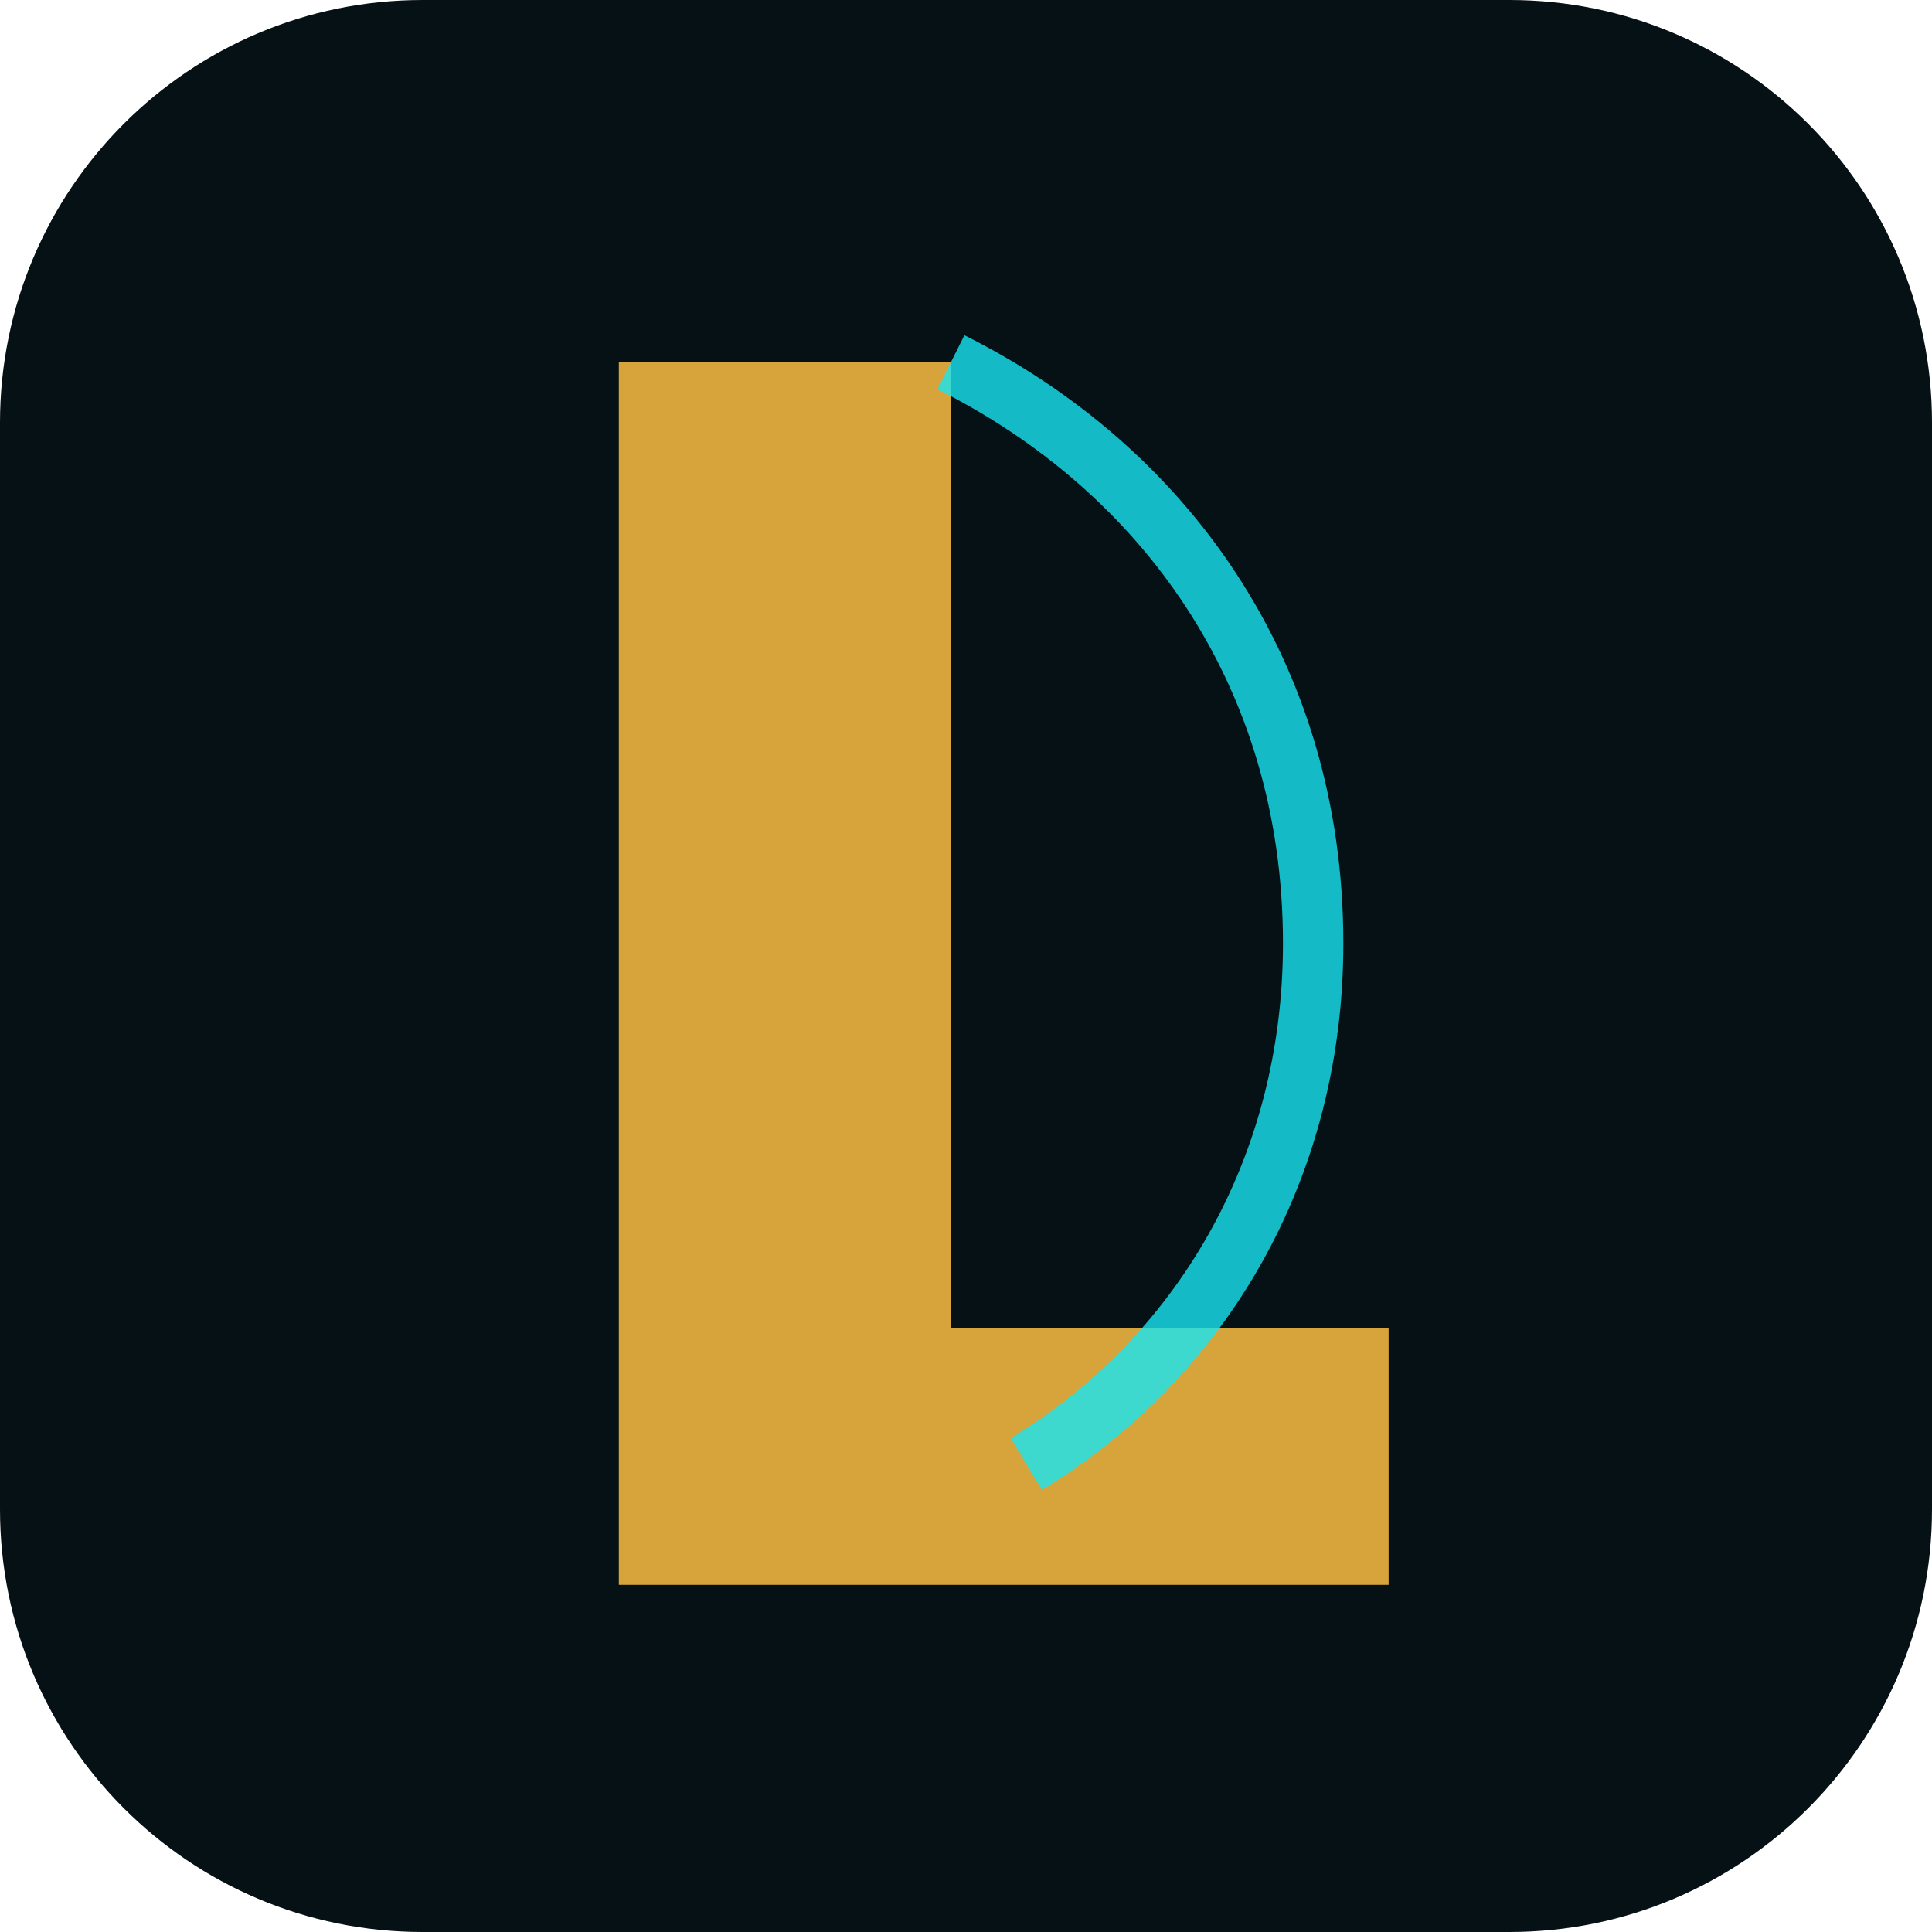
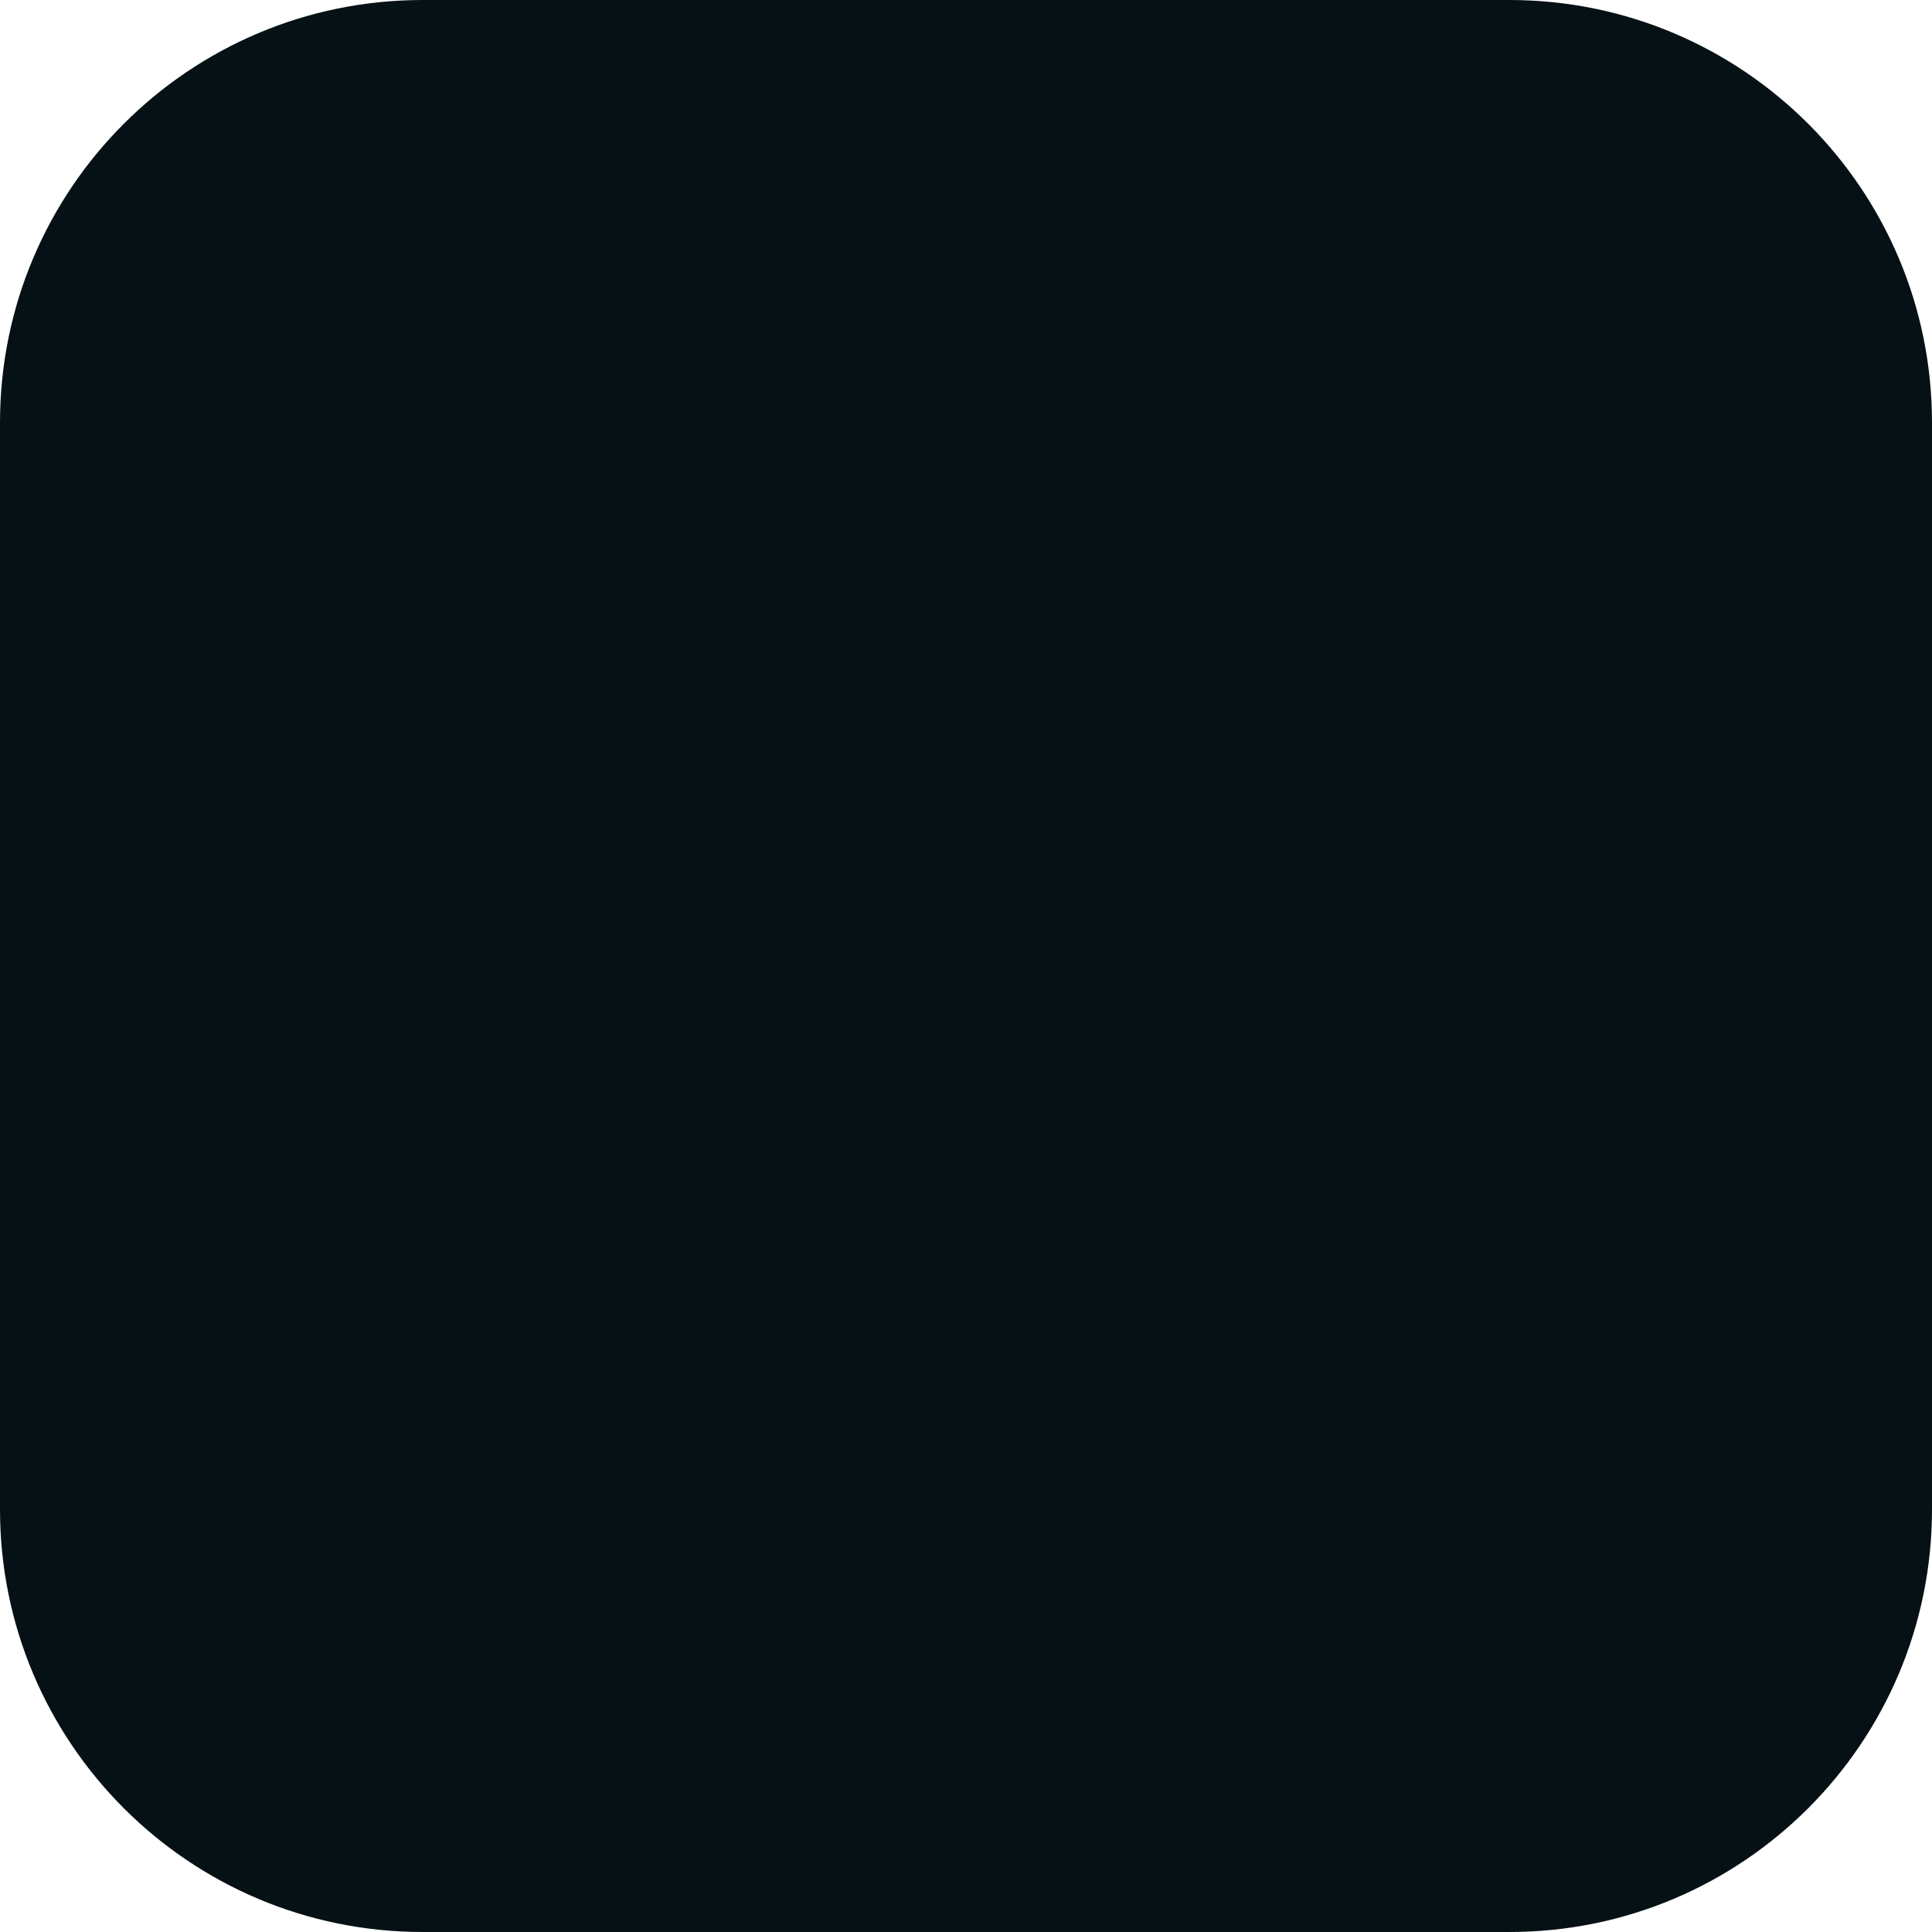
- <svg xmlns="http://www.w3.org/2000/svg" width="256" height="256" viewBox="0 0 256 256" fill="none">
-   <rect width="256" height="256" rx="56" fill="#061115" />
-   <path d="M82 48H126V176H184V210H82V48Z" fill="#D7A33B" />
-   <path d="M126 48C154 62 174 89 174 125C174 155 159 180 136 194" stroke="#18E6F2" stroke-width="8" opacity="0.8" />
+ <svg xmlns="http://www.w3.org/2000/svg" id="Capa_1" version="1.1" viewBox="0 0 256 256">
+   <defs>
+     <style>
+       .st0 {
+         fill: #061115;
+       }
+     </style>
+   </defs>
+   <rect class="st0" width="256" height="256" rx="56" ry="56" />
</svg>
